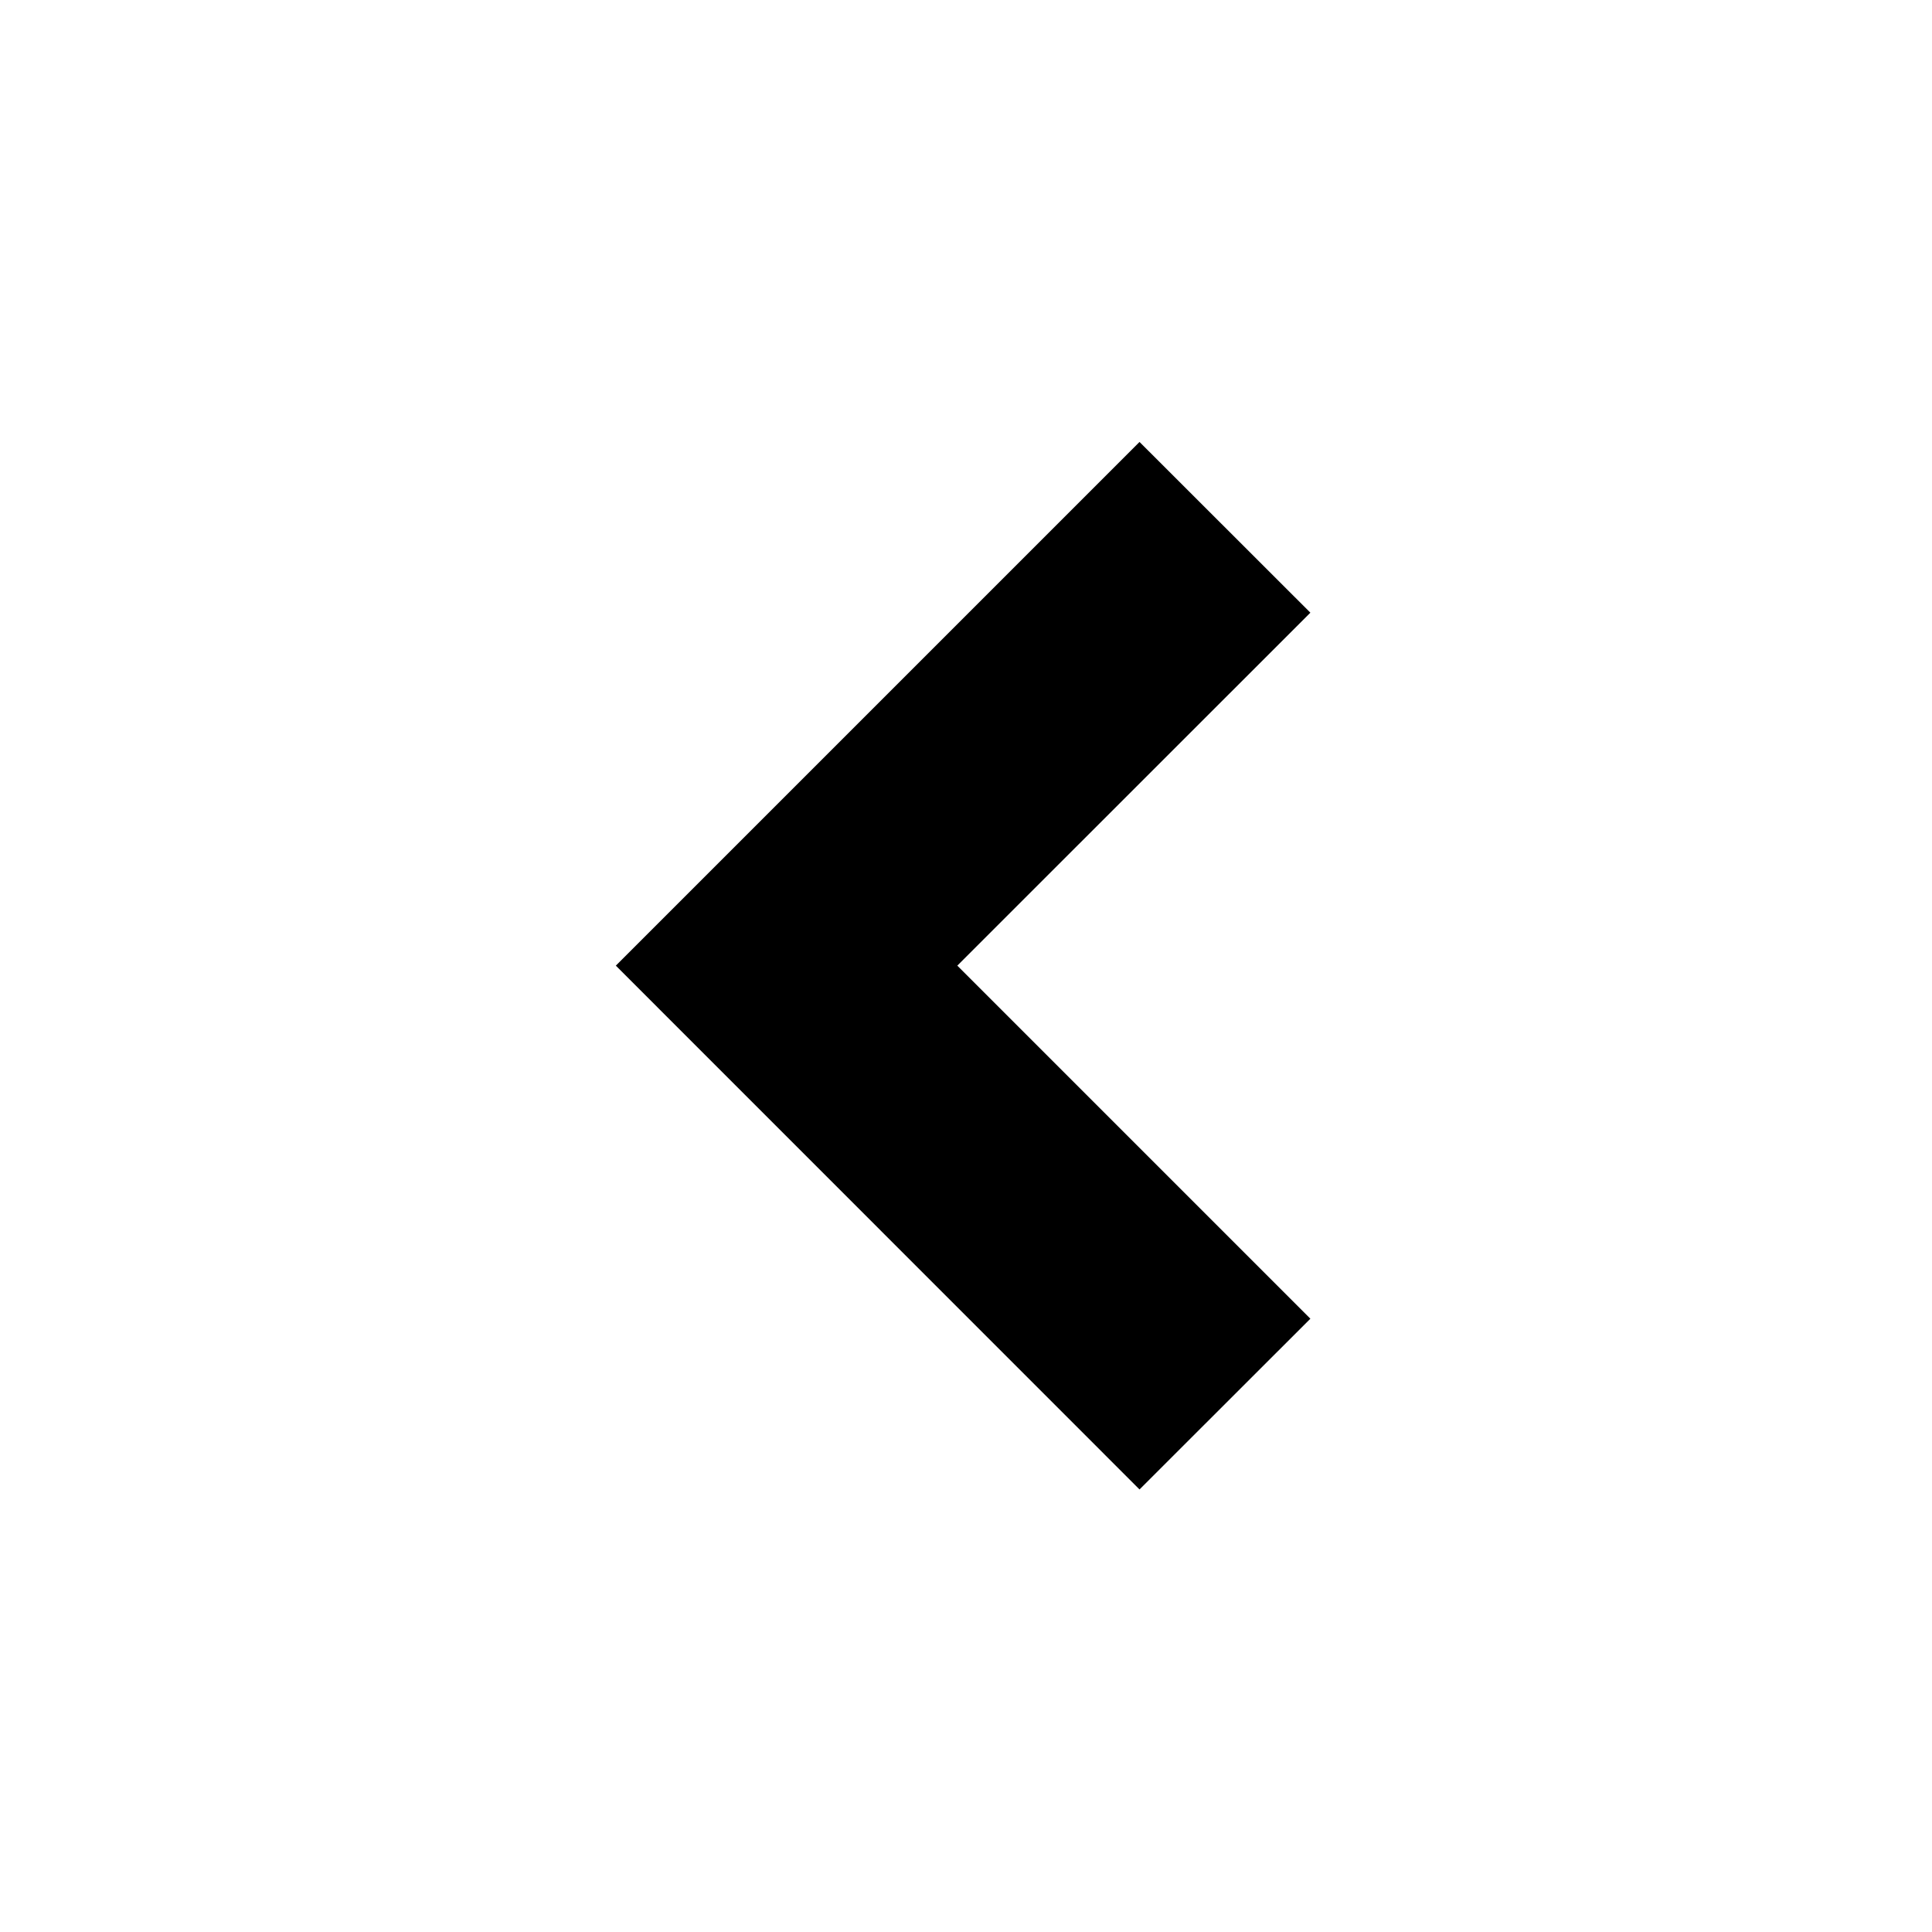
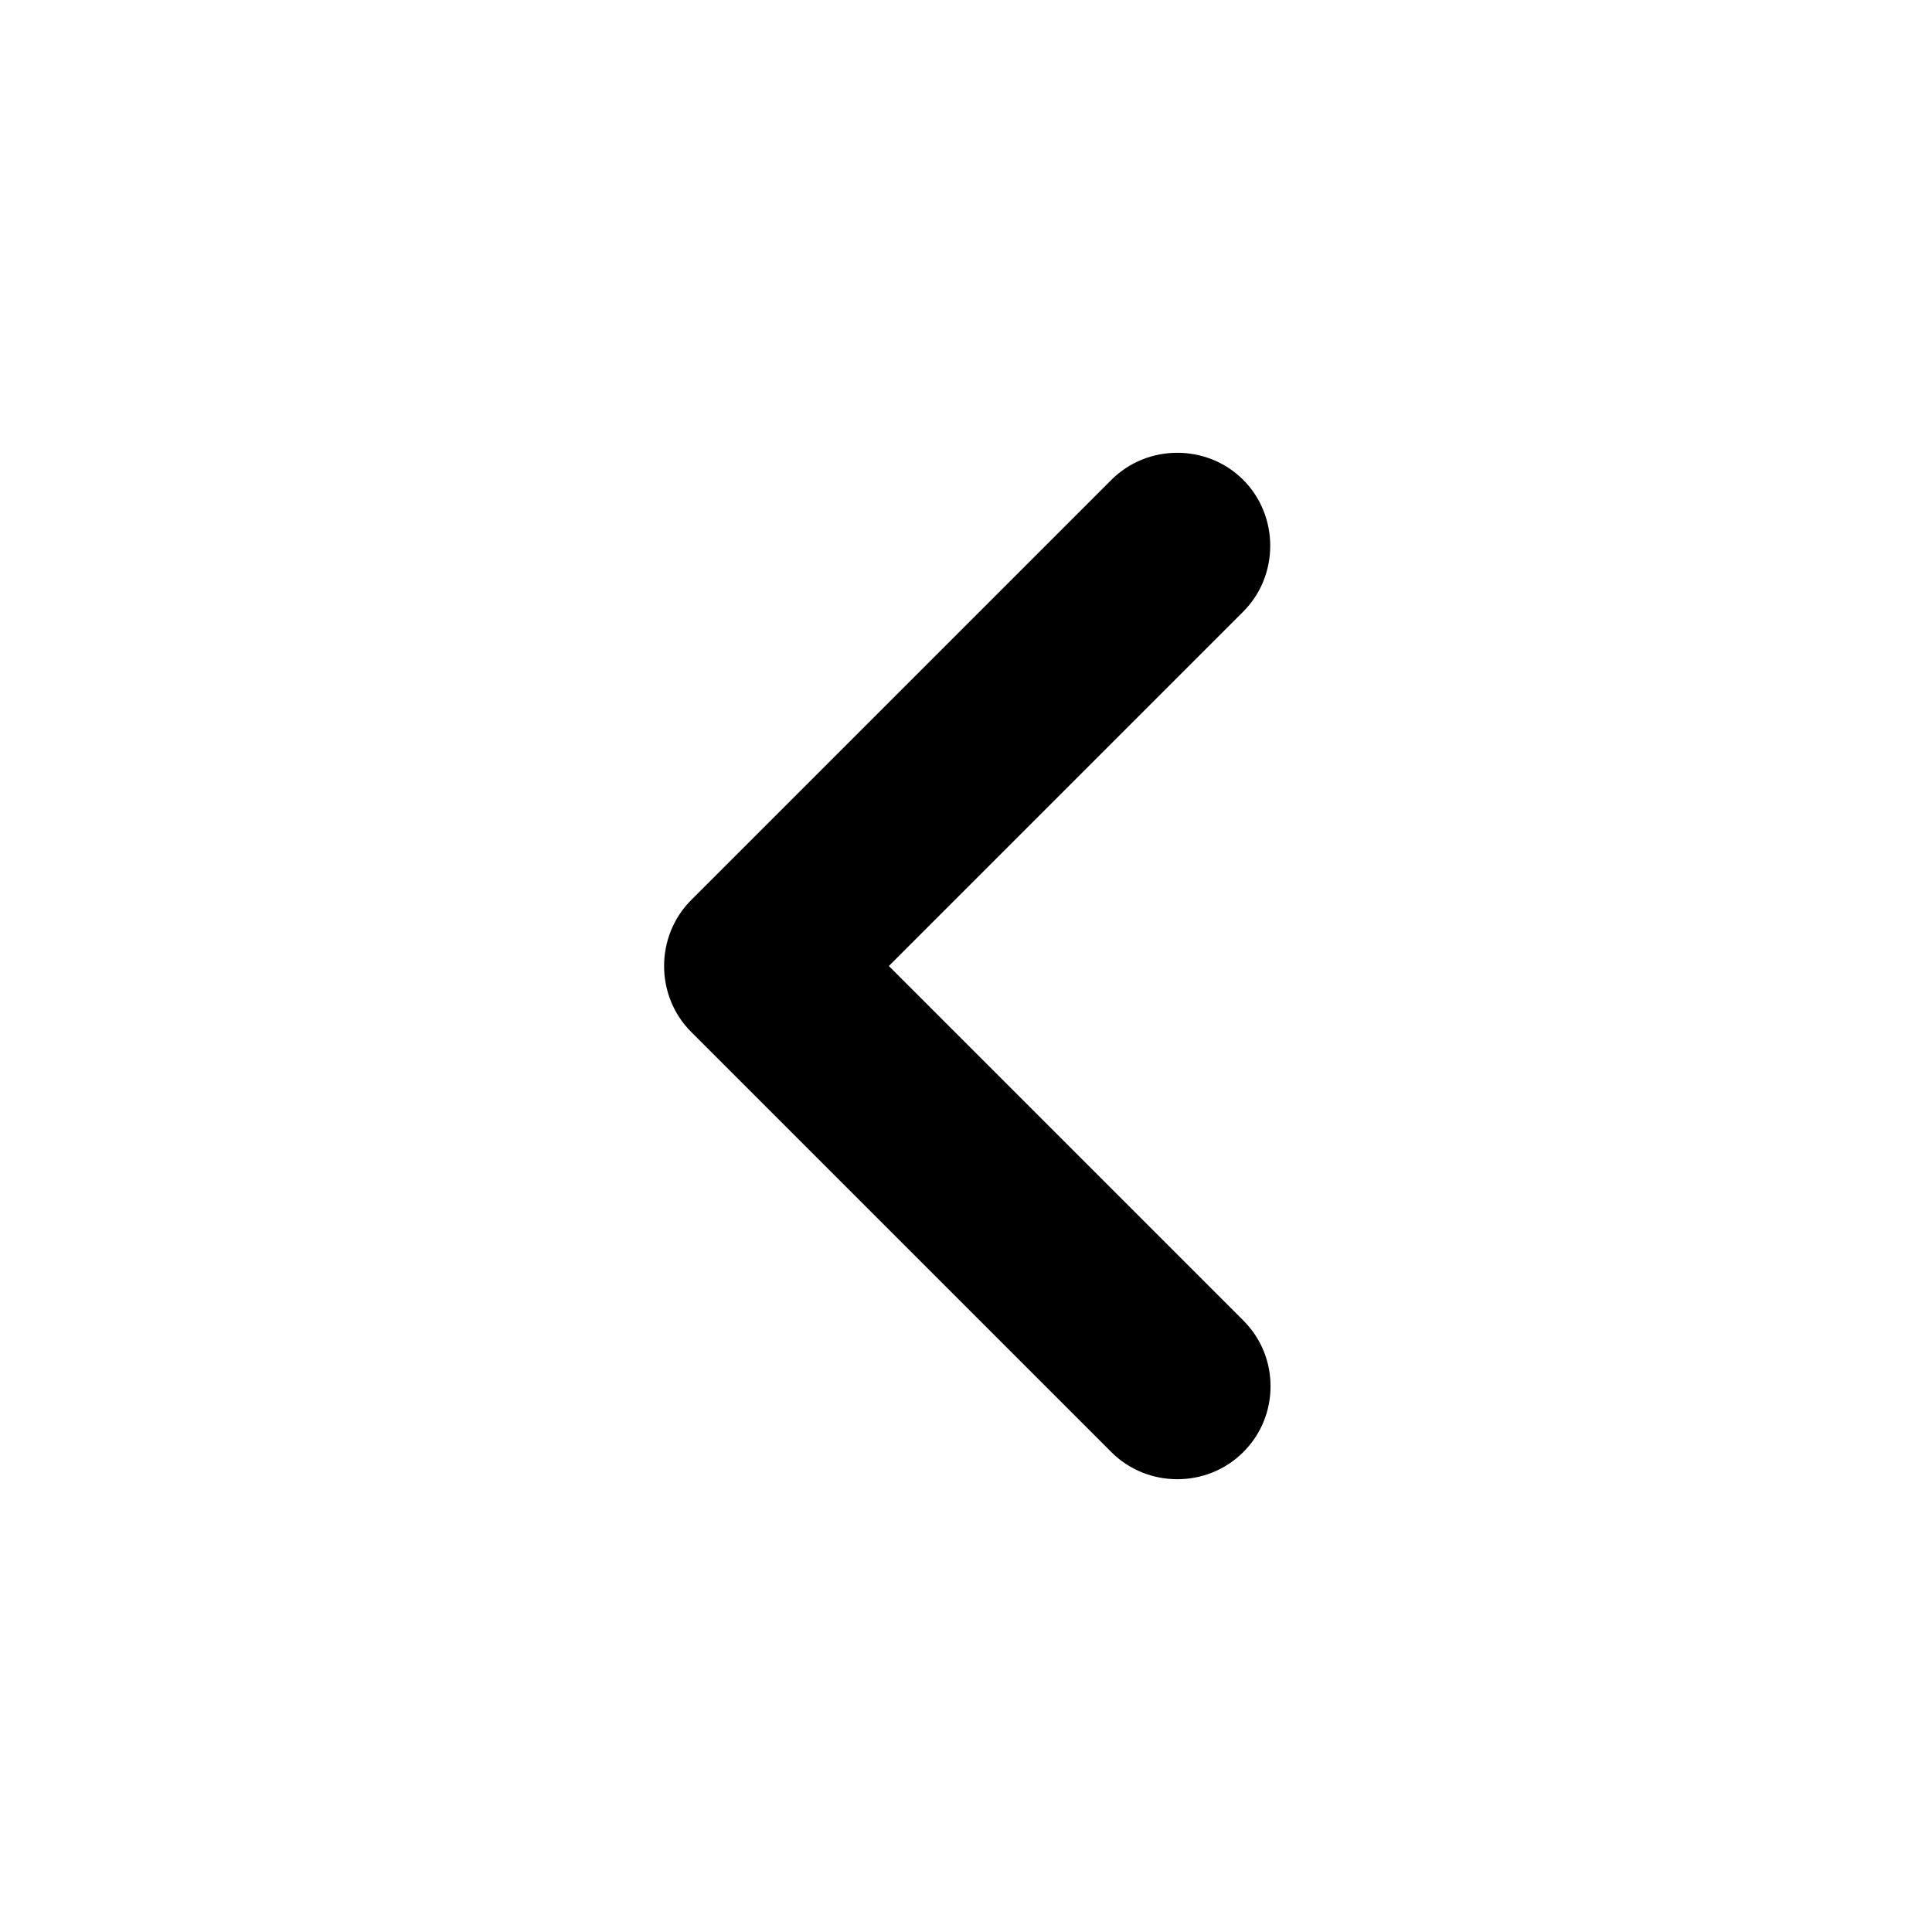
<svg xmlns="http://www.w3.org/2000/svg" width="16" height="16" fill="none">
-   <path fill="currentColor" fill-rule="evenodd" d="M5.1 7.997 9.437 3.66l1.415 1.414-2.924 2.923 2.924 2.924-1.415 1.414z" clip-rule="evenodd" />
+   <path d="M10.522 11.48C10.522 11.676 10.45 11.872 10.296 12.026C9.997 12.325 9.503 12.325 9.204 12.026L5.724 8.546C5.425 8.247 5.425 7.753 5.724 7.454L9.204 3.974C9.503 3.675 9.997 3.675 10.296 3.974C10.594 4.273 10.594 4.767 10.296 5.065L7.361 8L10.296 10.935C10.45 11.089 10.522 11.285 10.522 11.48Z" fill="currentColor" />
</svg>
